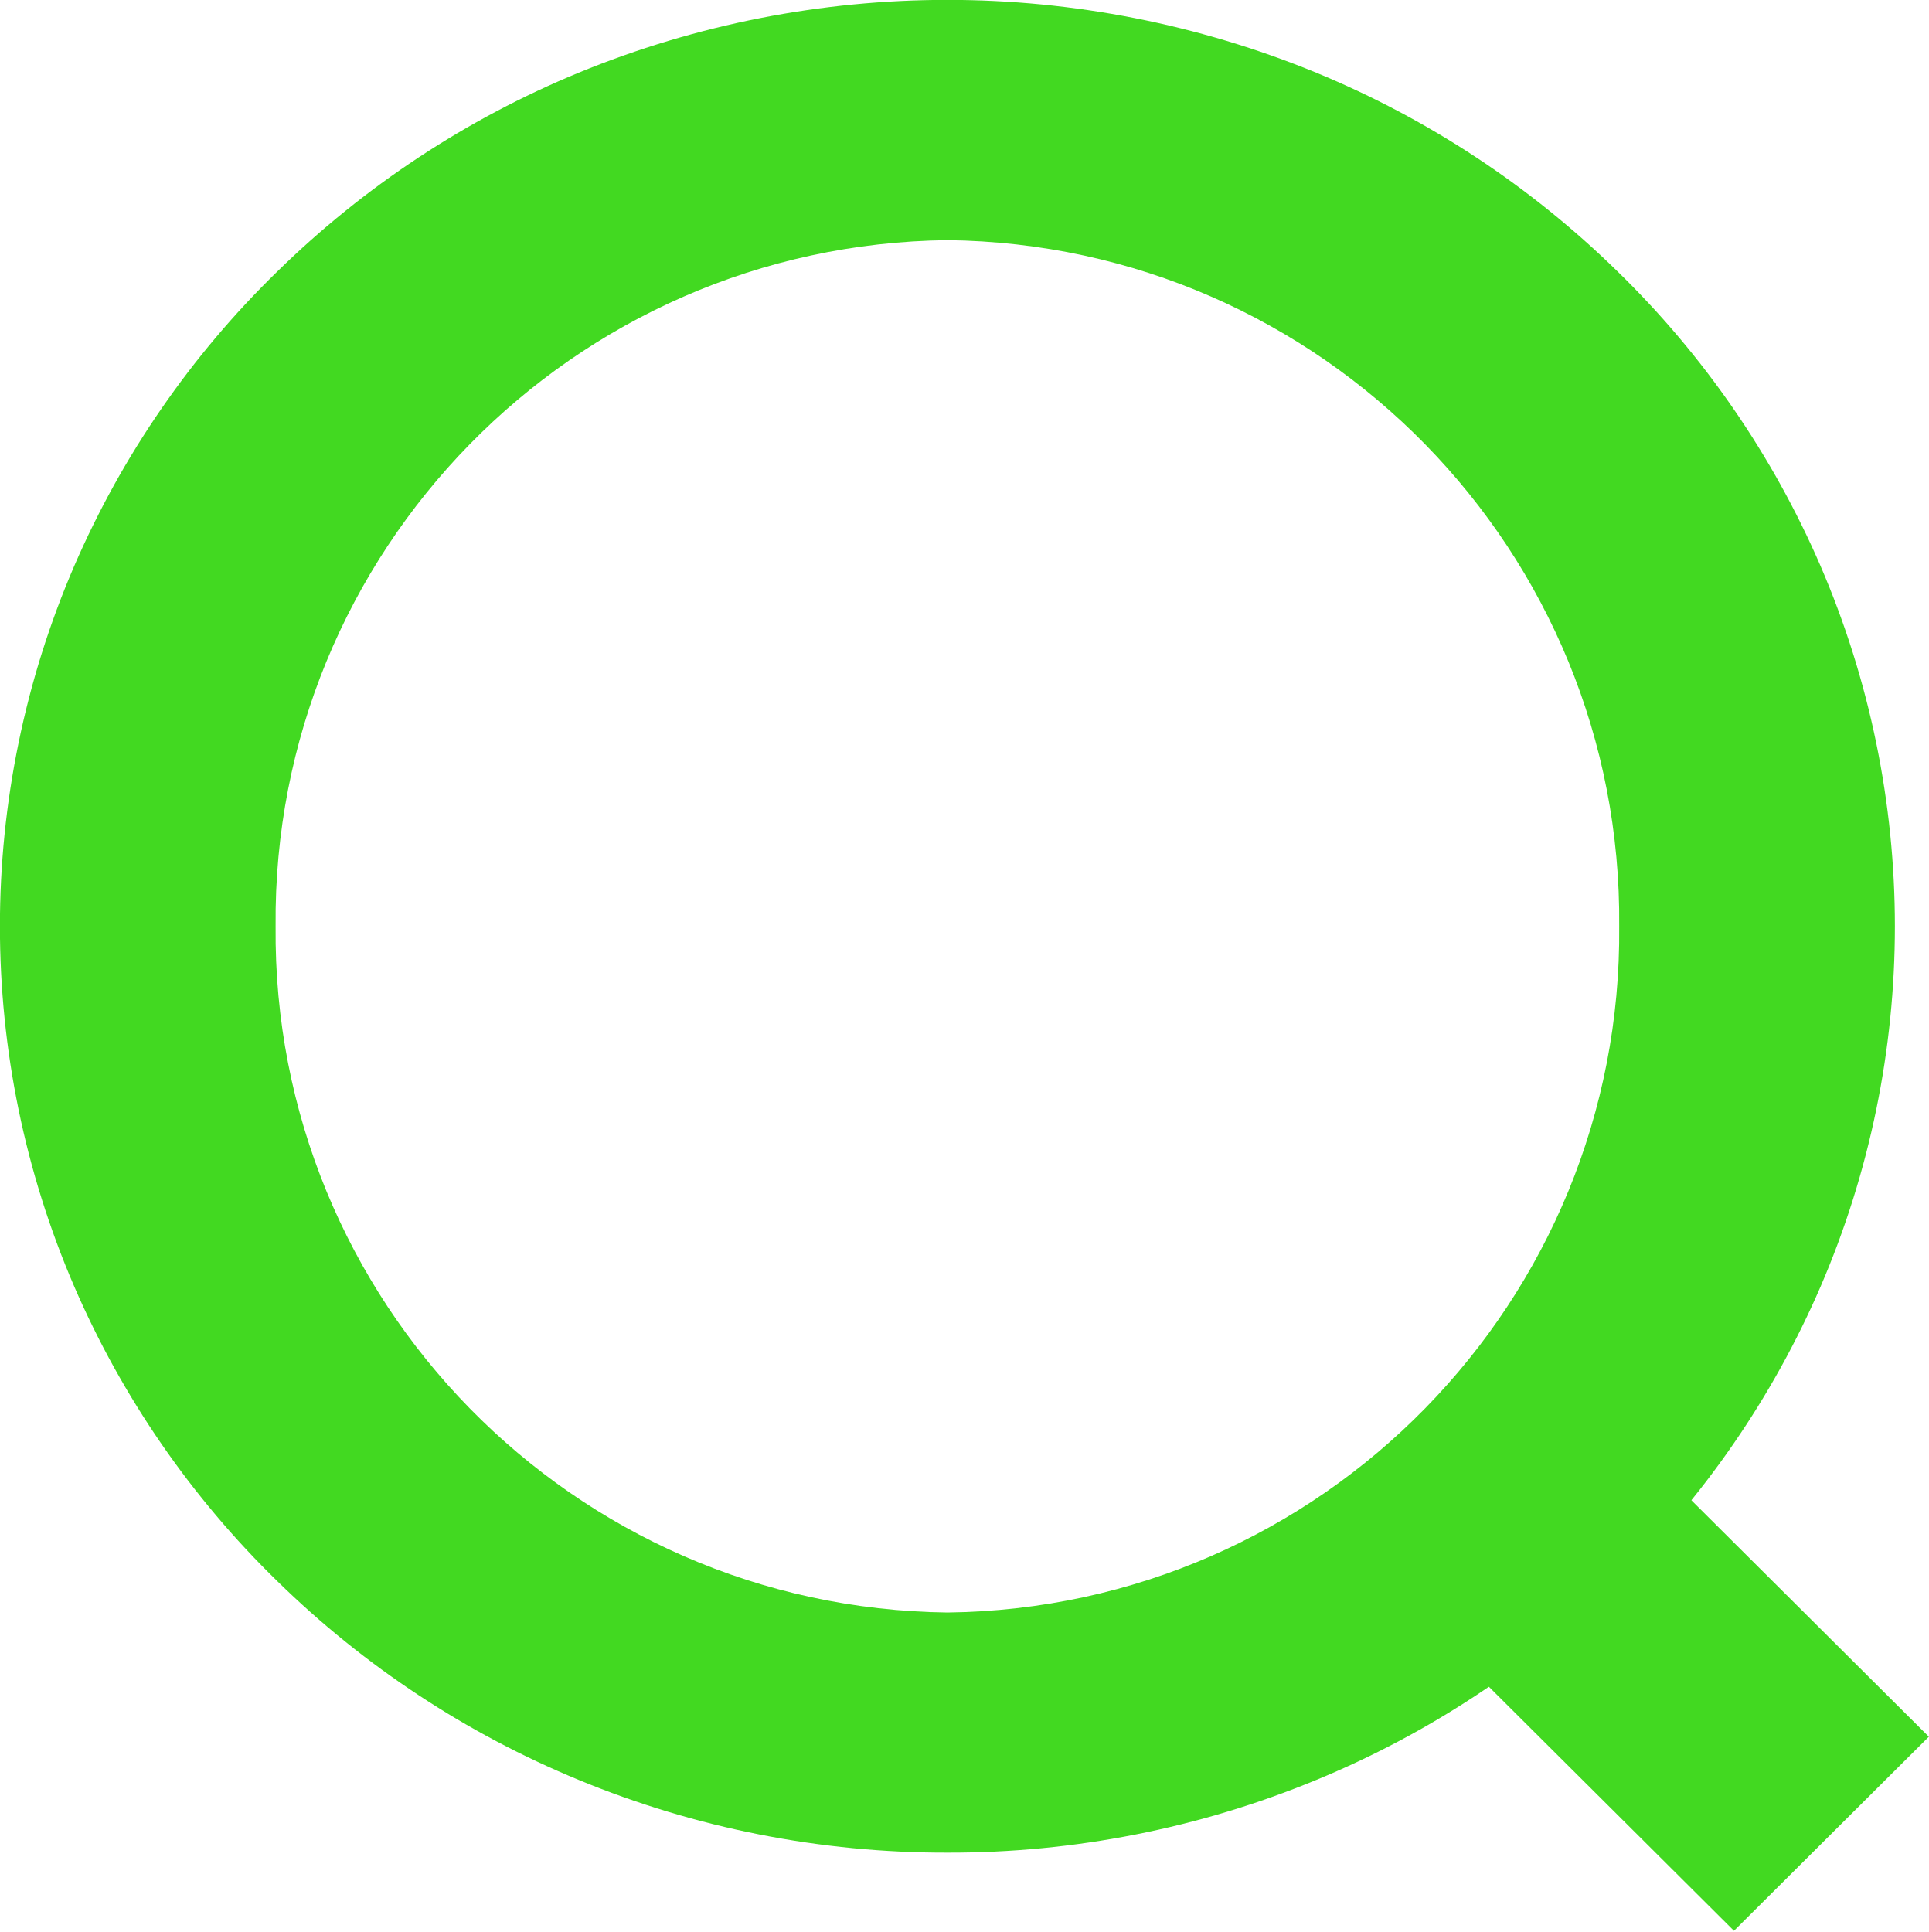
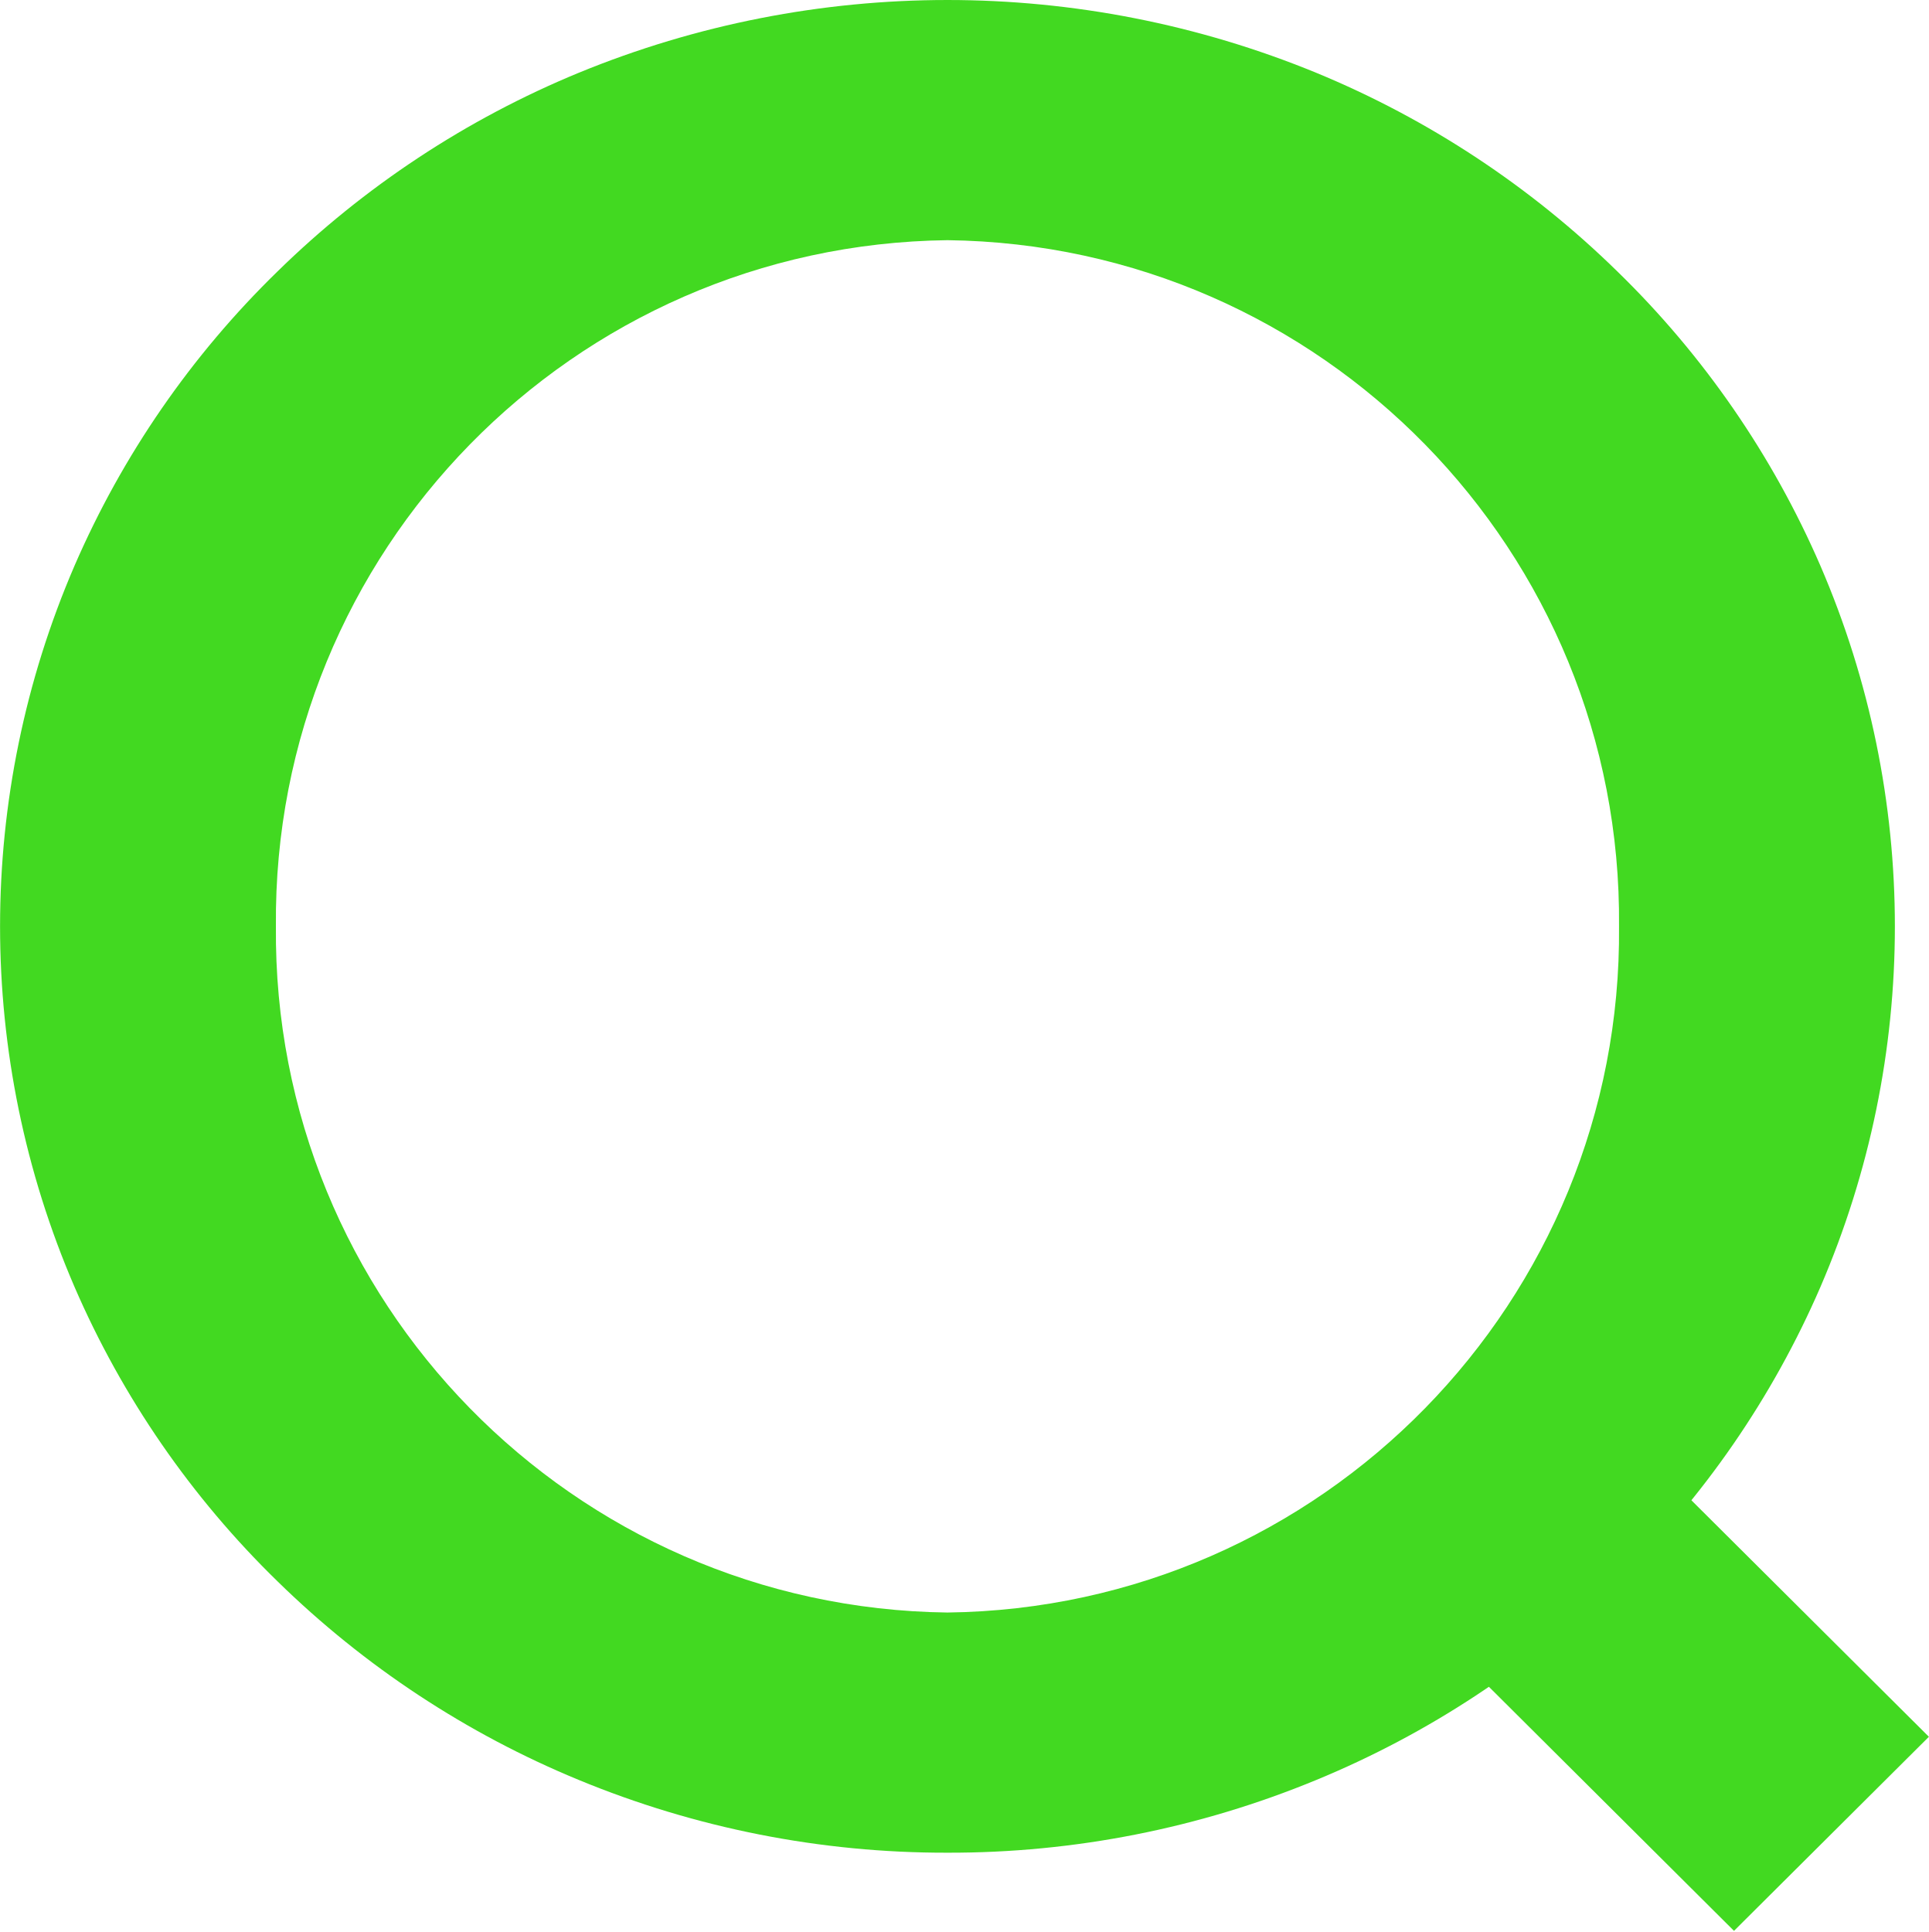
- <svg xmlns="http://www.w3.org/2000/svg" id="Component_89_1" data-name="Component 89 – 1" width="37.87" height="37.933" viewBox="0 0 37.87 37.933">
-   <path id="Exclusion_1" data-name="Exclusion 1" d="M18.6,36.375a18.85,18.85,0,0,1-7.241-1.429,18.568,18.568,0,0,1-5.913-3.9,18.11,18.11,0,0,1-3.986-5.781,17.875,17.875,0,0,1,0-14.159A18.109,18.109,0,0,1,5.448,5.327a18.568,18.568,0,0,1,5.913-3.9,19.055,19.055,0,0,1,14.481,0,18.568,18.568,0,0,1,5.913,3.9,18.11,18.11,0,0,1,3.986,5.781,17.875,17.875,0,0,1,0,14.159,18.11,18.11,0,0,1-3.986,5.781,18.568,18.568,0,0,1-5.913,3.9A18.848,18.848,0,0,1,18.6,36.375Zm0-31.66A13.349,13.349,0,0,0,5.411,18.188,13.349,13.349,0,0,0,18.6,31.66a13.348,13.348,0,0,0,13.19-13.472A13.348,13.348,0,0,0,18.6,4.715Z" fill="#42d921" />
-   <path id="Path_2" data-name="Path 2" d="M0,0,5.4.011l.021,10.125-5.4-.011Z" transform="translate(26.869 30.765) rotate(-45)" fill="#42d921" />
+ <svg xmlns="http://www.w3.org/2000/svg" id="Component_93_1" data-name="Component 93 – 1" width="26.999" height="27.044" viewBox="0 0 26.999 27.044">
+   <path id="Exclusion_1" data-name="Exclusion 1" d="M13.262,25.934A13.439,13.439,0,0,1,8.1,24.915a13.238,13.238,0,0,1-4.215-2.779,12.911,12.911,0,0,1-2.842-4.122,12.744,12.744,0,0,1,0-10.095A12.911,12.911,0,0,1,3.884,3.8,13.238,13.238,0,0,1,8.1,1.019a13.585,13.585,0,0,1,10.324,0A13.238,13.238,0,0,1,22.639,3.8,12.912,12.912,0,0,1,25.481,7.92a12.744,12.744,0,0,1,0,10.095,12.912,12.912,0,0,1-2.842,4.122,13.238,13.238,0,0,1-4.215,2.779A13.438,13.438,0,0,1,13.262,25.934Zm0-22.572a9.517,9.517,0,0,0-9.4,9.605,9.517,9.517,0,0,0,9.4,9.605,9.517,9.517,0,0,0,9.4-9.605A9.517,9.517,0,0,0,13.262,3.362Z" fill="#42d921" />
+   <path id="Path_2" data-name="Path 2" d="M0,0,3.85.008l.015,7.219L.015,7.219Z" transform="translate(19.156 21.934) rotate(-45)" fill="#42d921" />
</svg>
